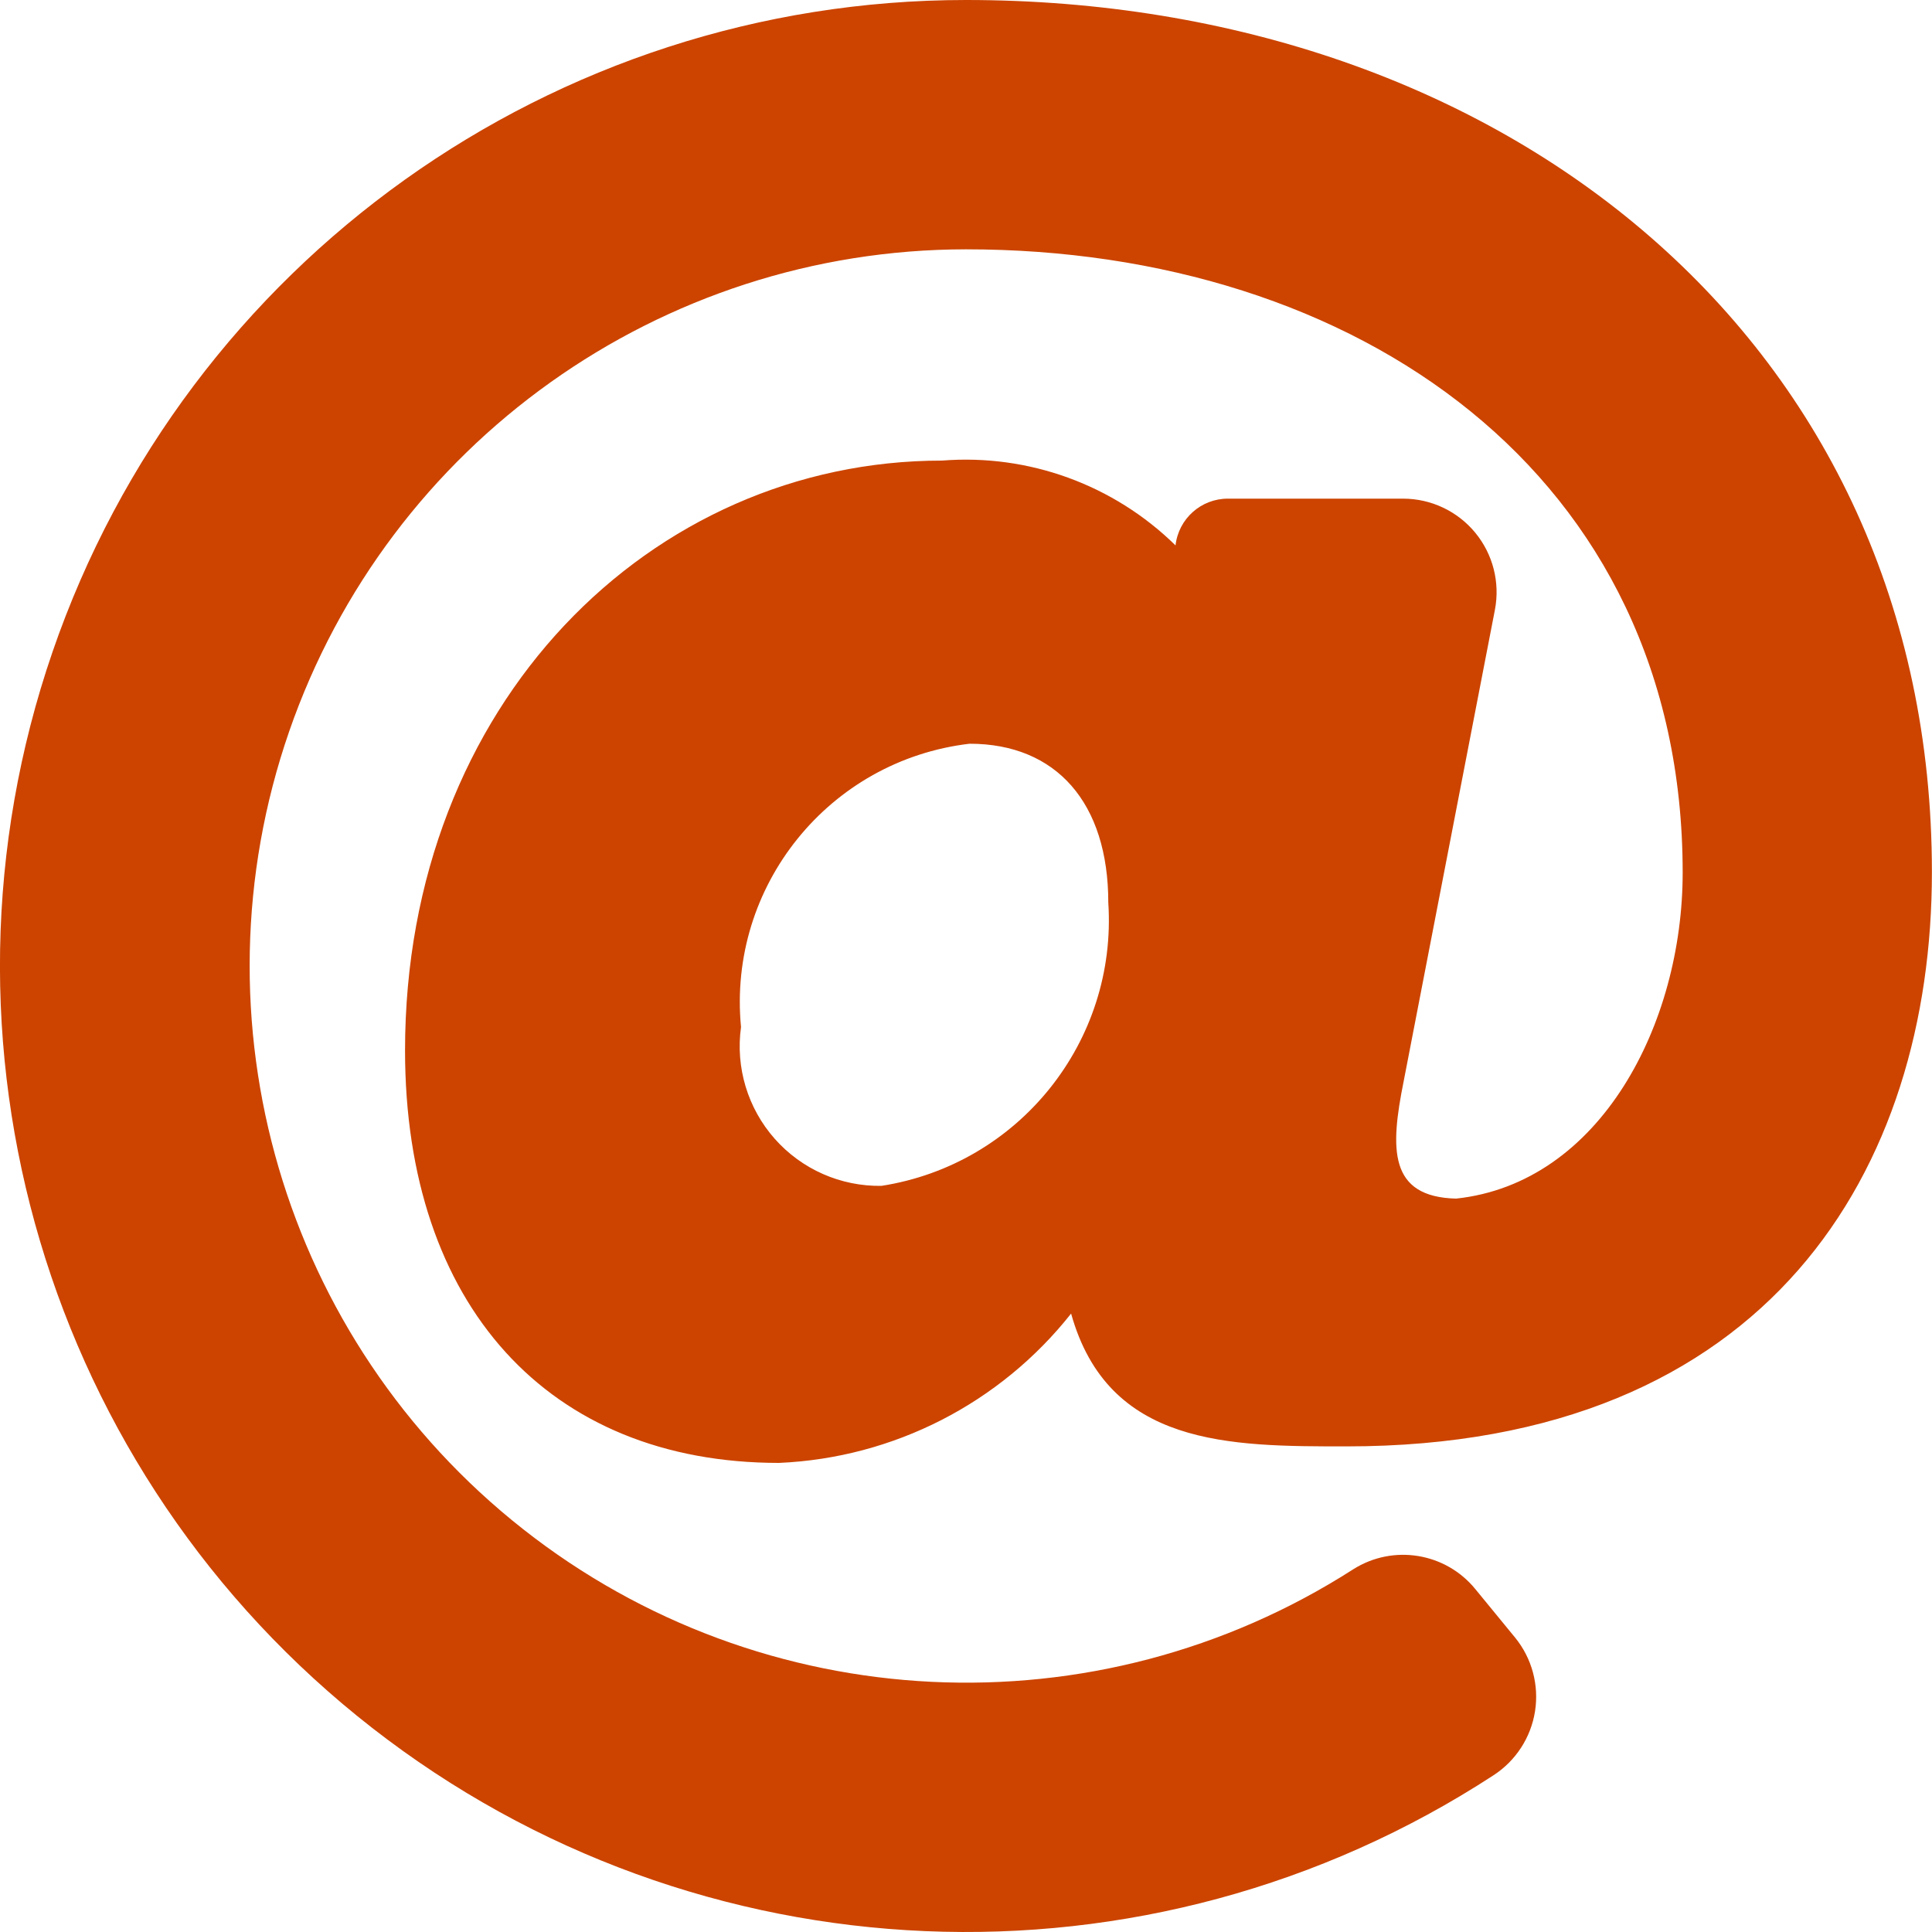
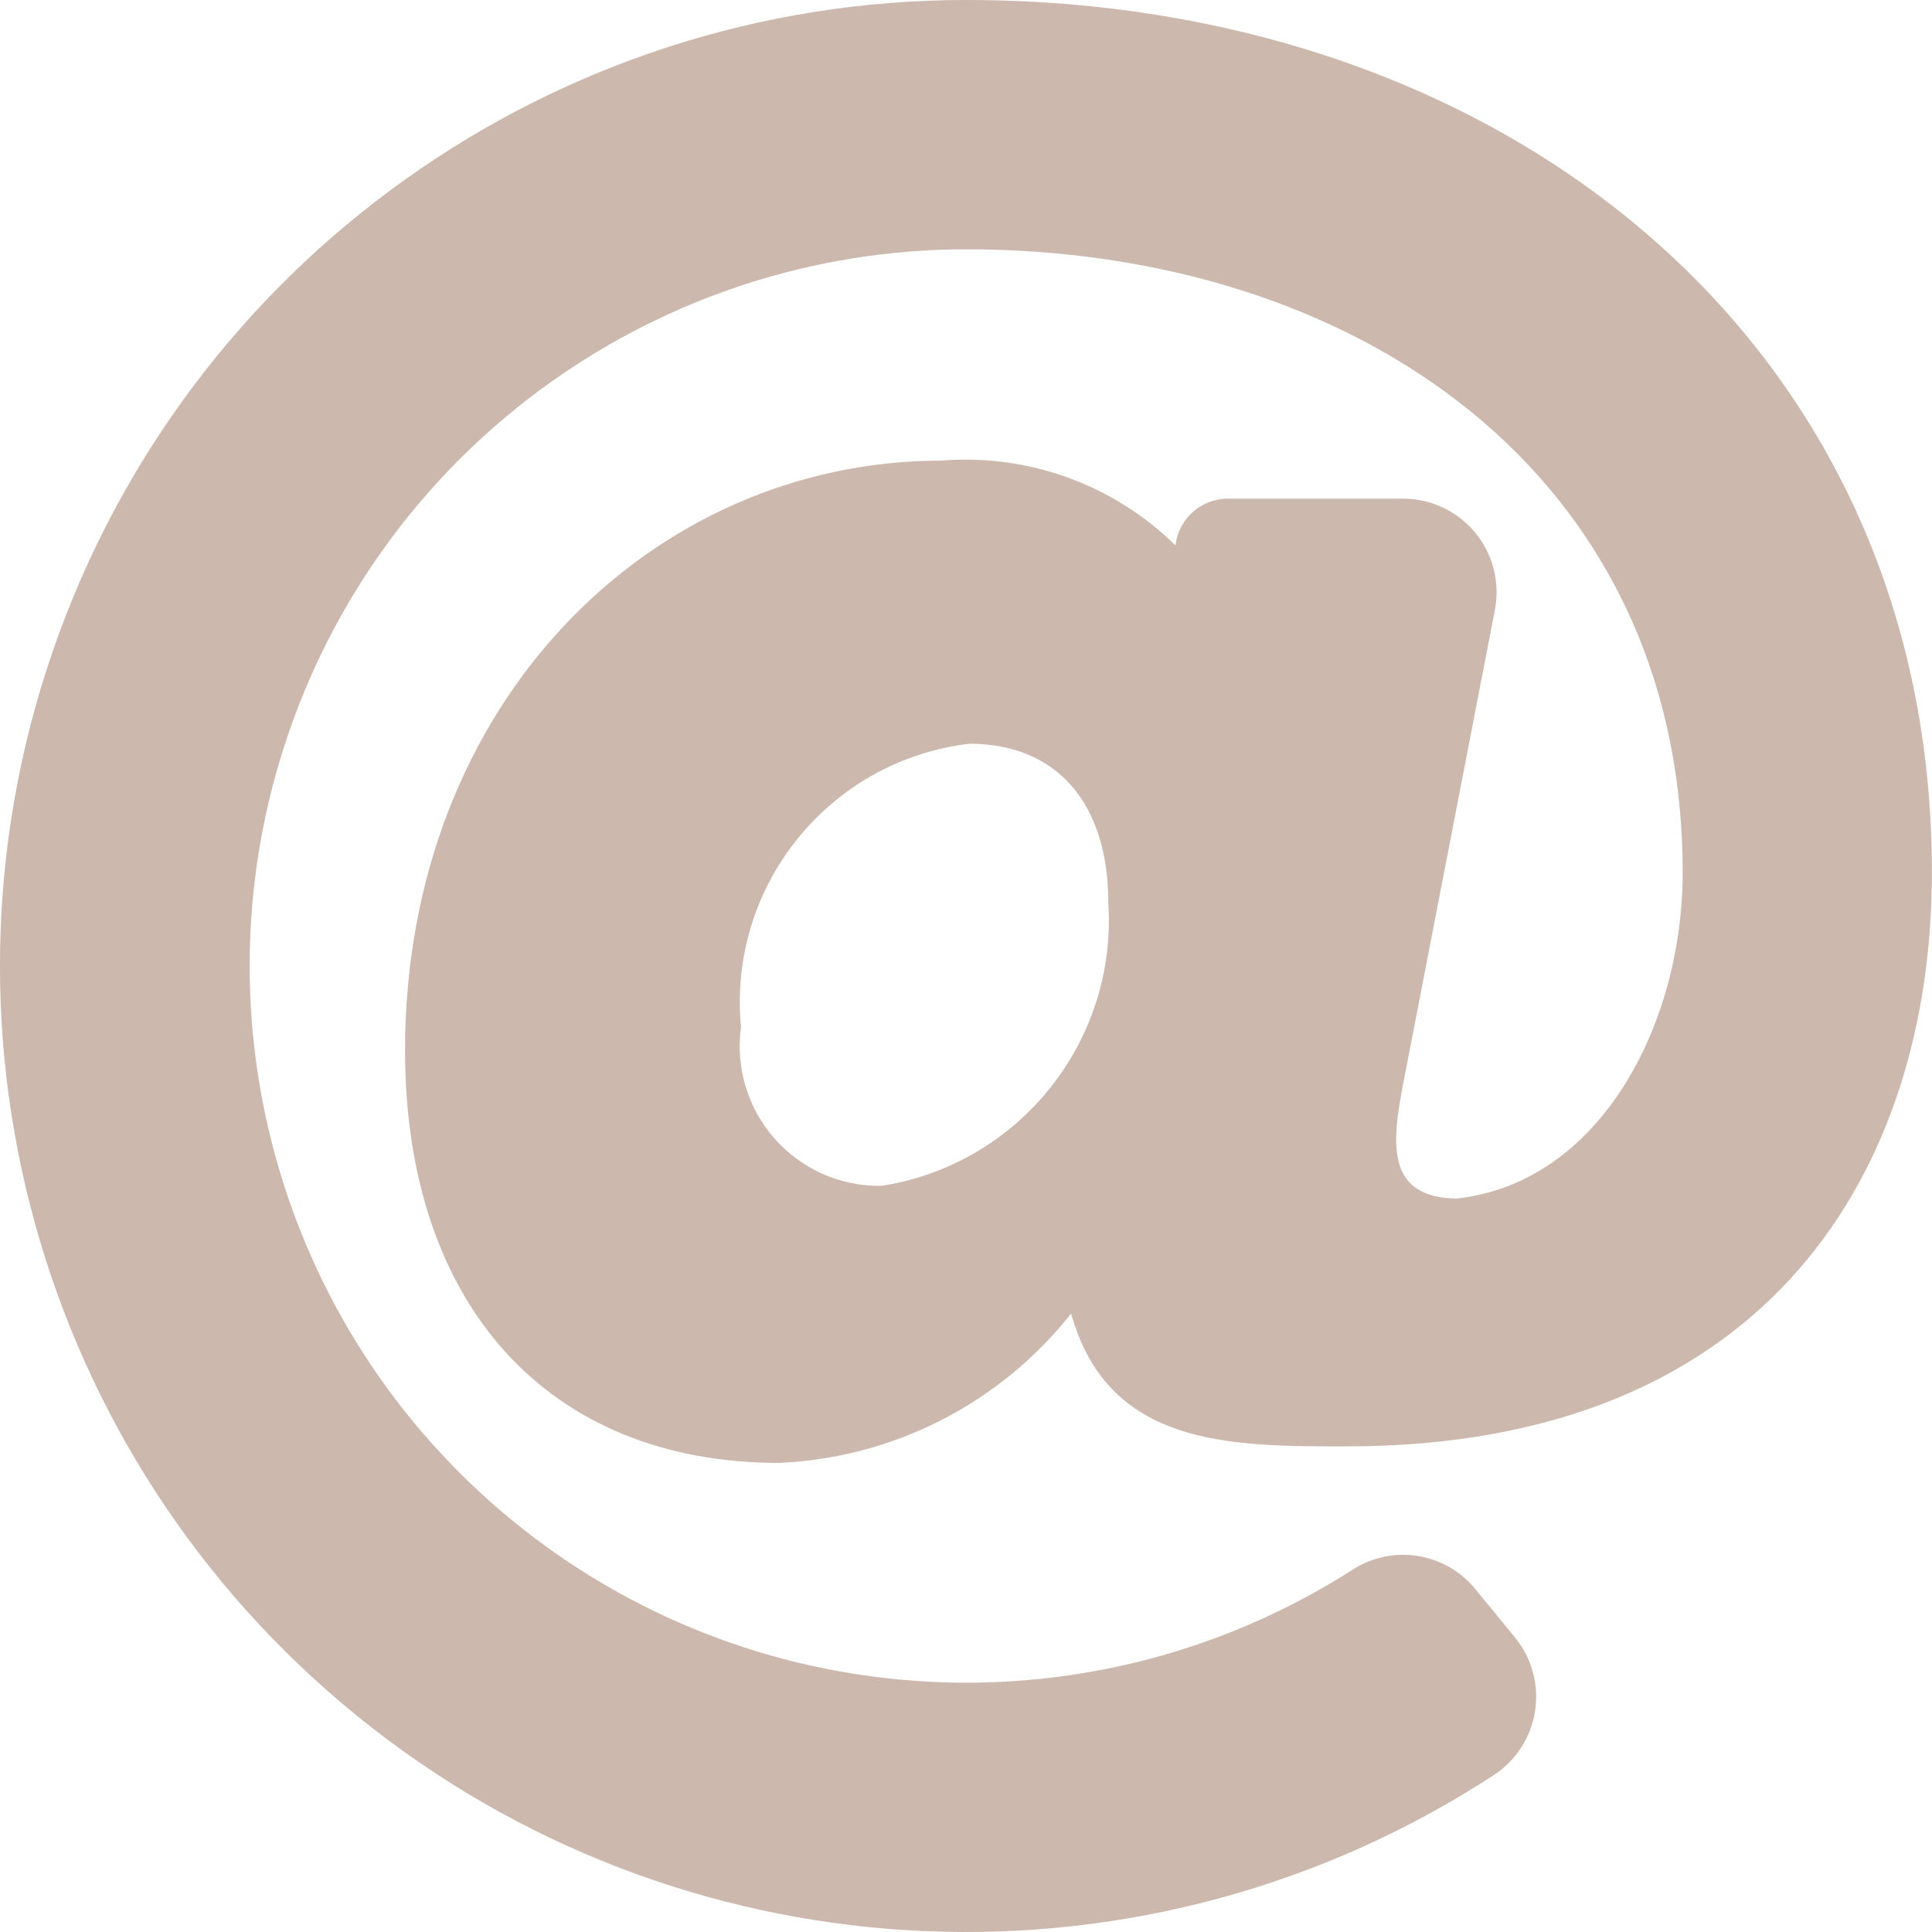
<svg xmlns="http://www.w3.org/2000/svg" width="20" height="20" viewBox="0 0 20 20">
-   <path d="M10.563.562a10,10,0,1,0,5.46,18.378.969.969,0,0,0,.224-1.426l-.41-.5a.965.965,0,0,0-1.265-.207A7.419,7.419,0,1,1,10.563,3.143c4.038,0,7.419,2.323,7.419,6.452,0,1.564-.851,3.215-2.346,3.375-.7-.018-.682-.518-.543-1.211l.945-4.883a.968.968,0,0,0-.95-1.152H13.274a.545.545,0,0,0-.542.484v0a3.1,3.1,0,0,0-2.418-.878c-3.007,0-5.558,2.509-5.558,6.107,0,2.633,1.483,4.269,3.871,4.269a4.08,4.08,0,0,0,3.024-1.546c.384,1.375,1.638,1.375,2.851,1.375,4.391,0,6.06-2.888,6.06-5.944C20.563,4.1,16.128.562,10.563.562ZM9.688,12.838a1.445,1.445,0,0,1-1.454-1.644A2.694,2.694,0,0,1,10.6,8.261c.9,0,1.436.615,1.436,1.644A2.783,2.783,0,0,1,9.688,12.838Z" transform="translate(-0.563 -0.562)" fill="#c40" />
+   <path d="M10.563.562a10,10,0,1,0,5.46,18.378.969.969,0,0,0,.224-1.426l-.41-.5a.965.965,0,0,0-1.265-.207A7.419,7.419,0,1,1,10.563,3.143c4.038,0,7.419,2.323,7.419,6.452,0,1.564-.851,3.215-2.346,3.375-.7-.018-.682-.518-.543-1.211l.945-4.883a.968.968,0,0,0-.95-1.152H13.274a.545.545,0,0,0-.542.484v0a3.1,3.1,0,0,0-2.418-.878c-3.007,0-5.558,2.509-5.558,6.107,0,2.633,1.483,4.269,3.871,4.269a4.08,4.08,0,0,0,3.024-1.546c.384,1.375,1.638,1.375,2.851,1.375,4.391,0,6.06-2.888,6.06-5.944C20.563,4.1,16.128.562,10.563.562ZM9.688,12.838a1.445,1.445,0,0,1-1.454-1.644A2.694,2.694,0,0,1,10.6,8.261c.9,0,1.436.615,1.436,1.644A2.783,2.783,0,0,1,9.688,12.838Z" transform="translate(-0.563 -0.562)" fill="#CCB8AD" />
</svg>
